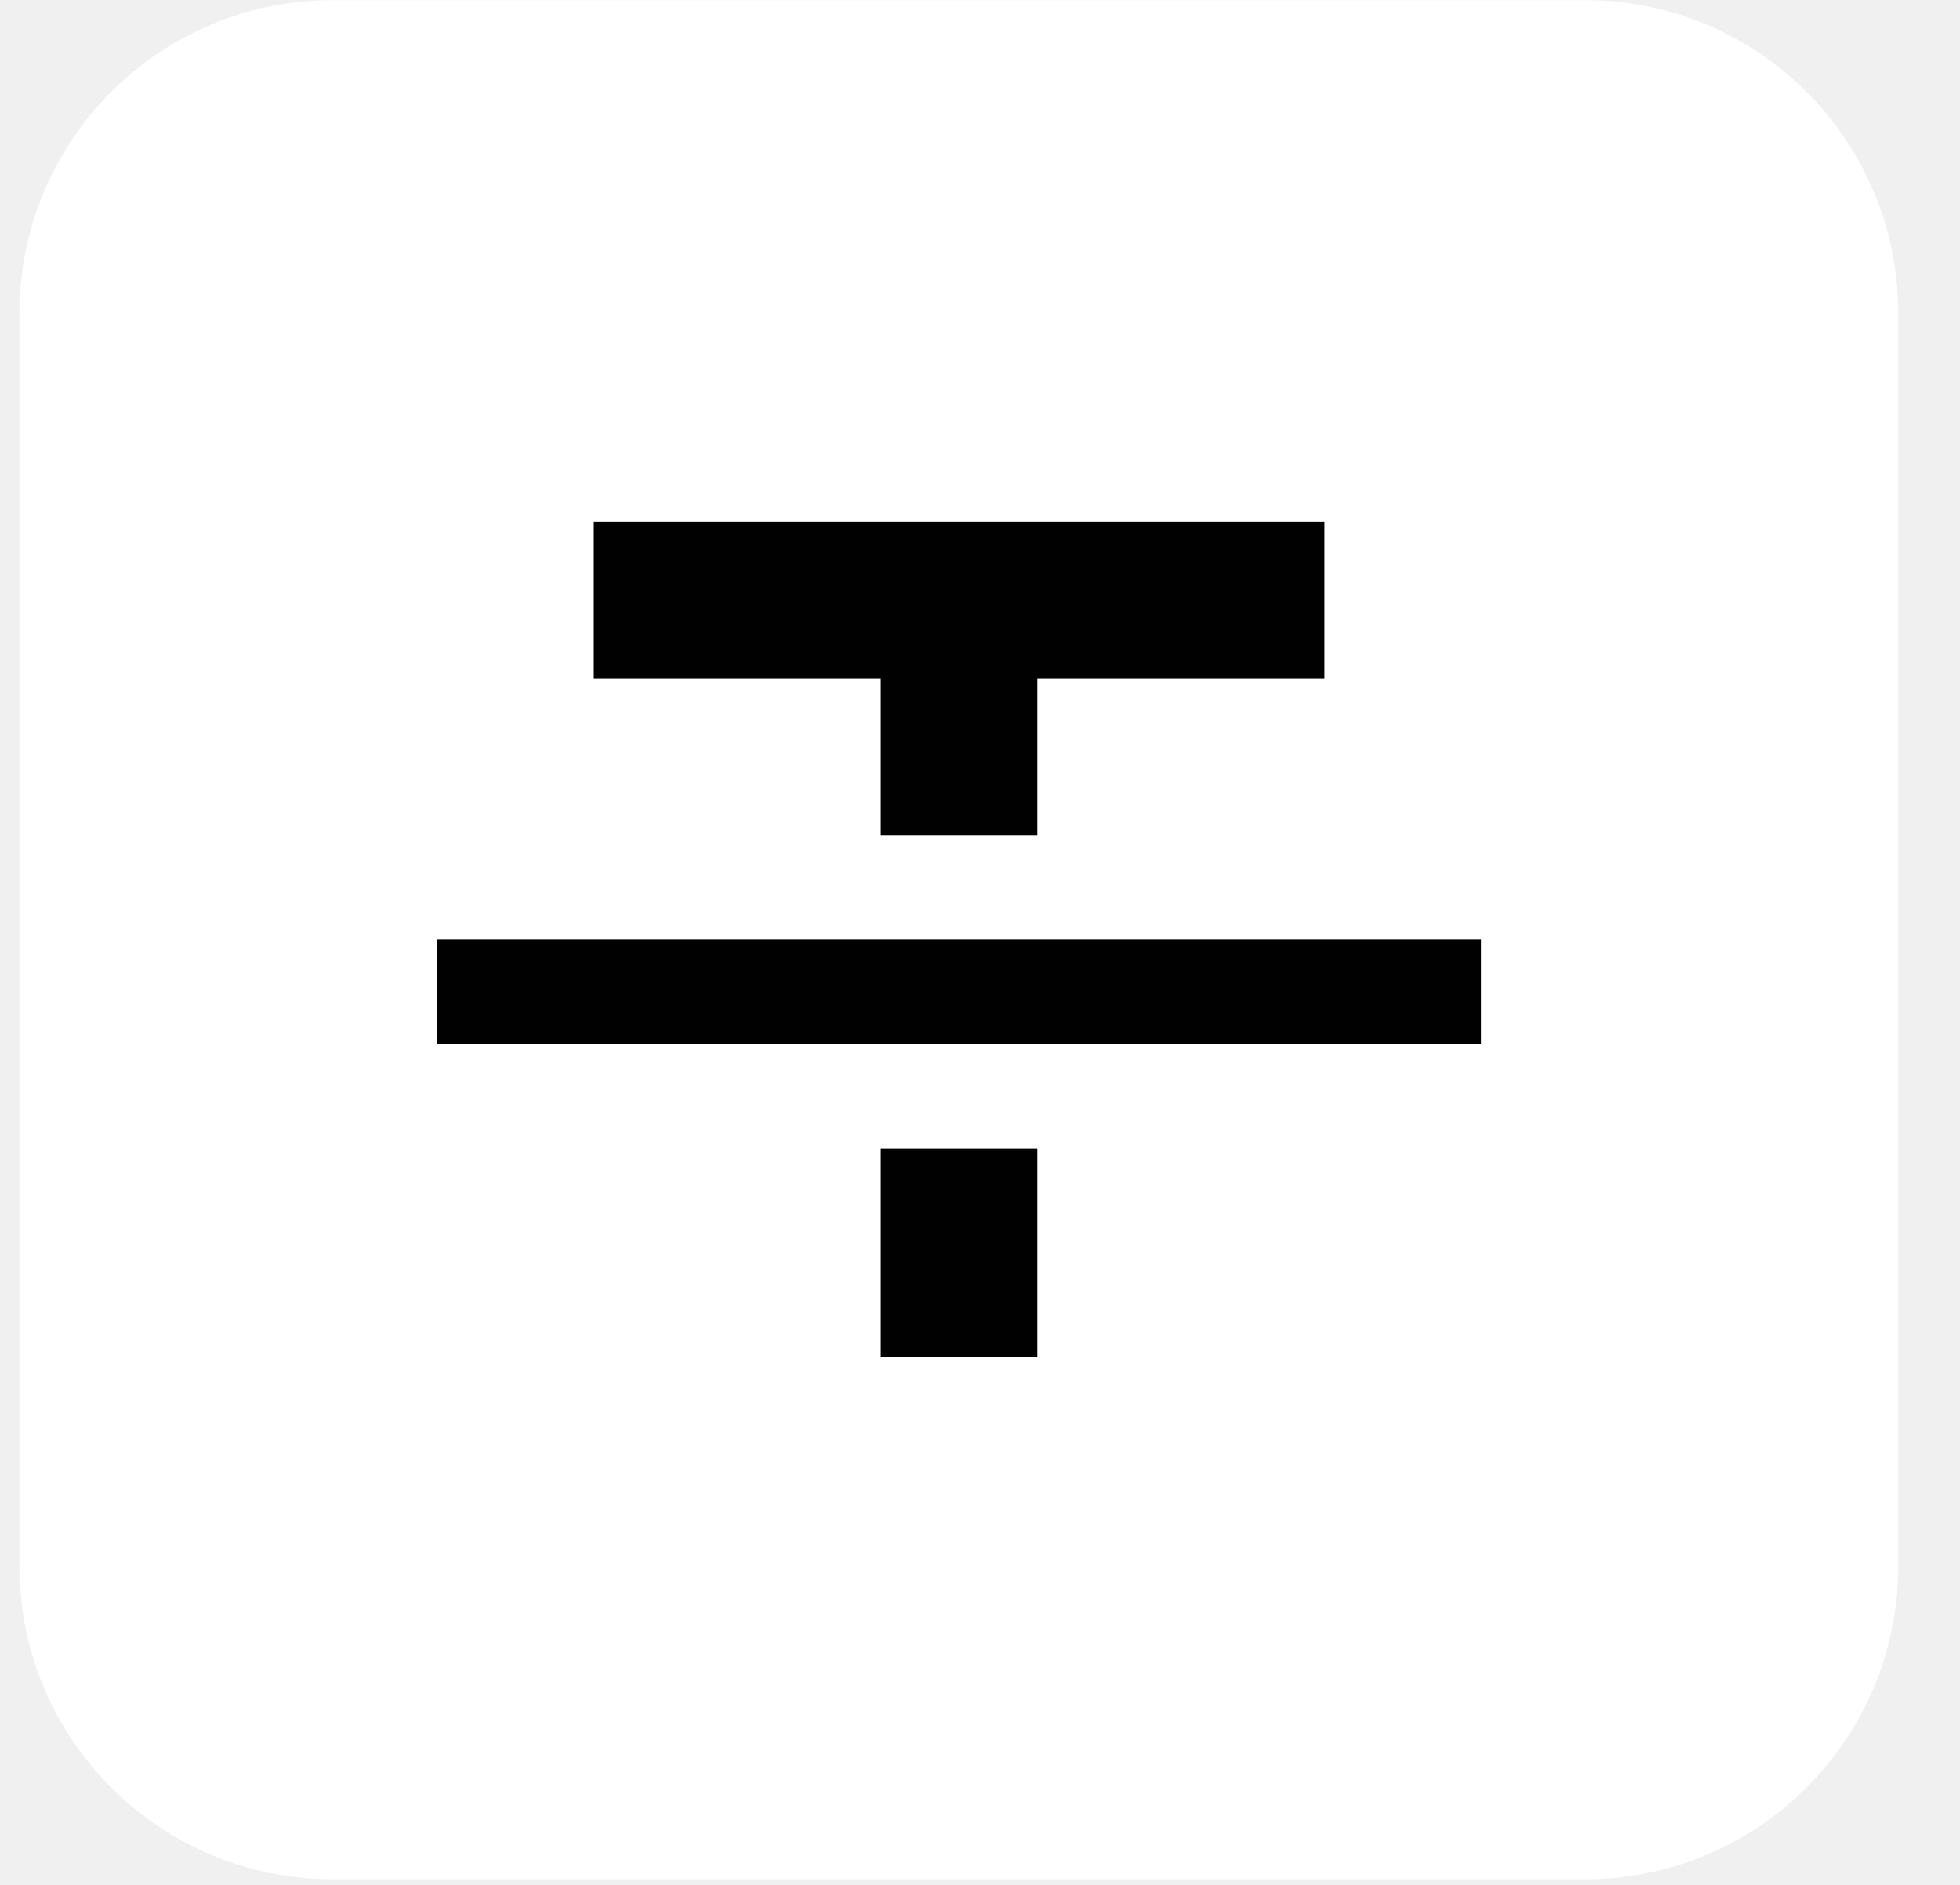
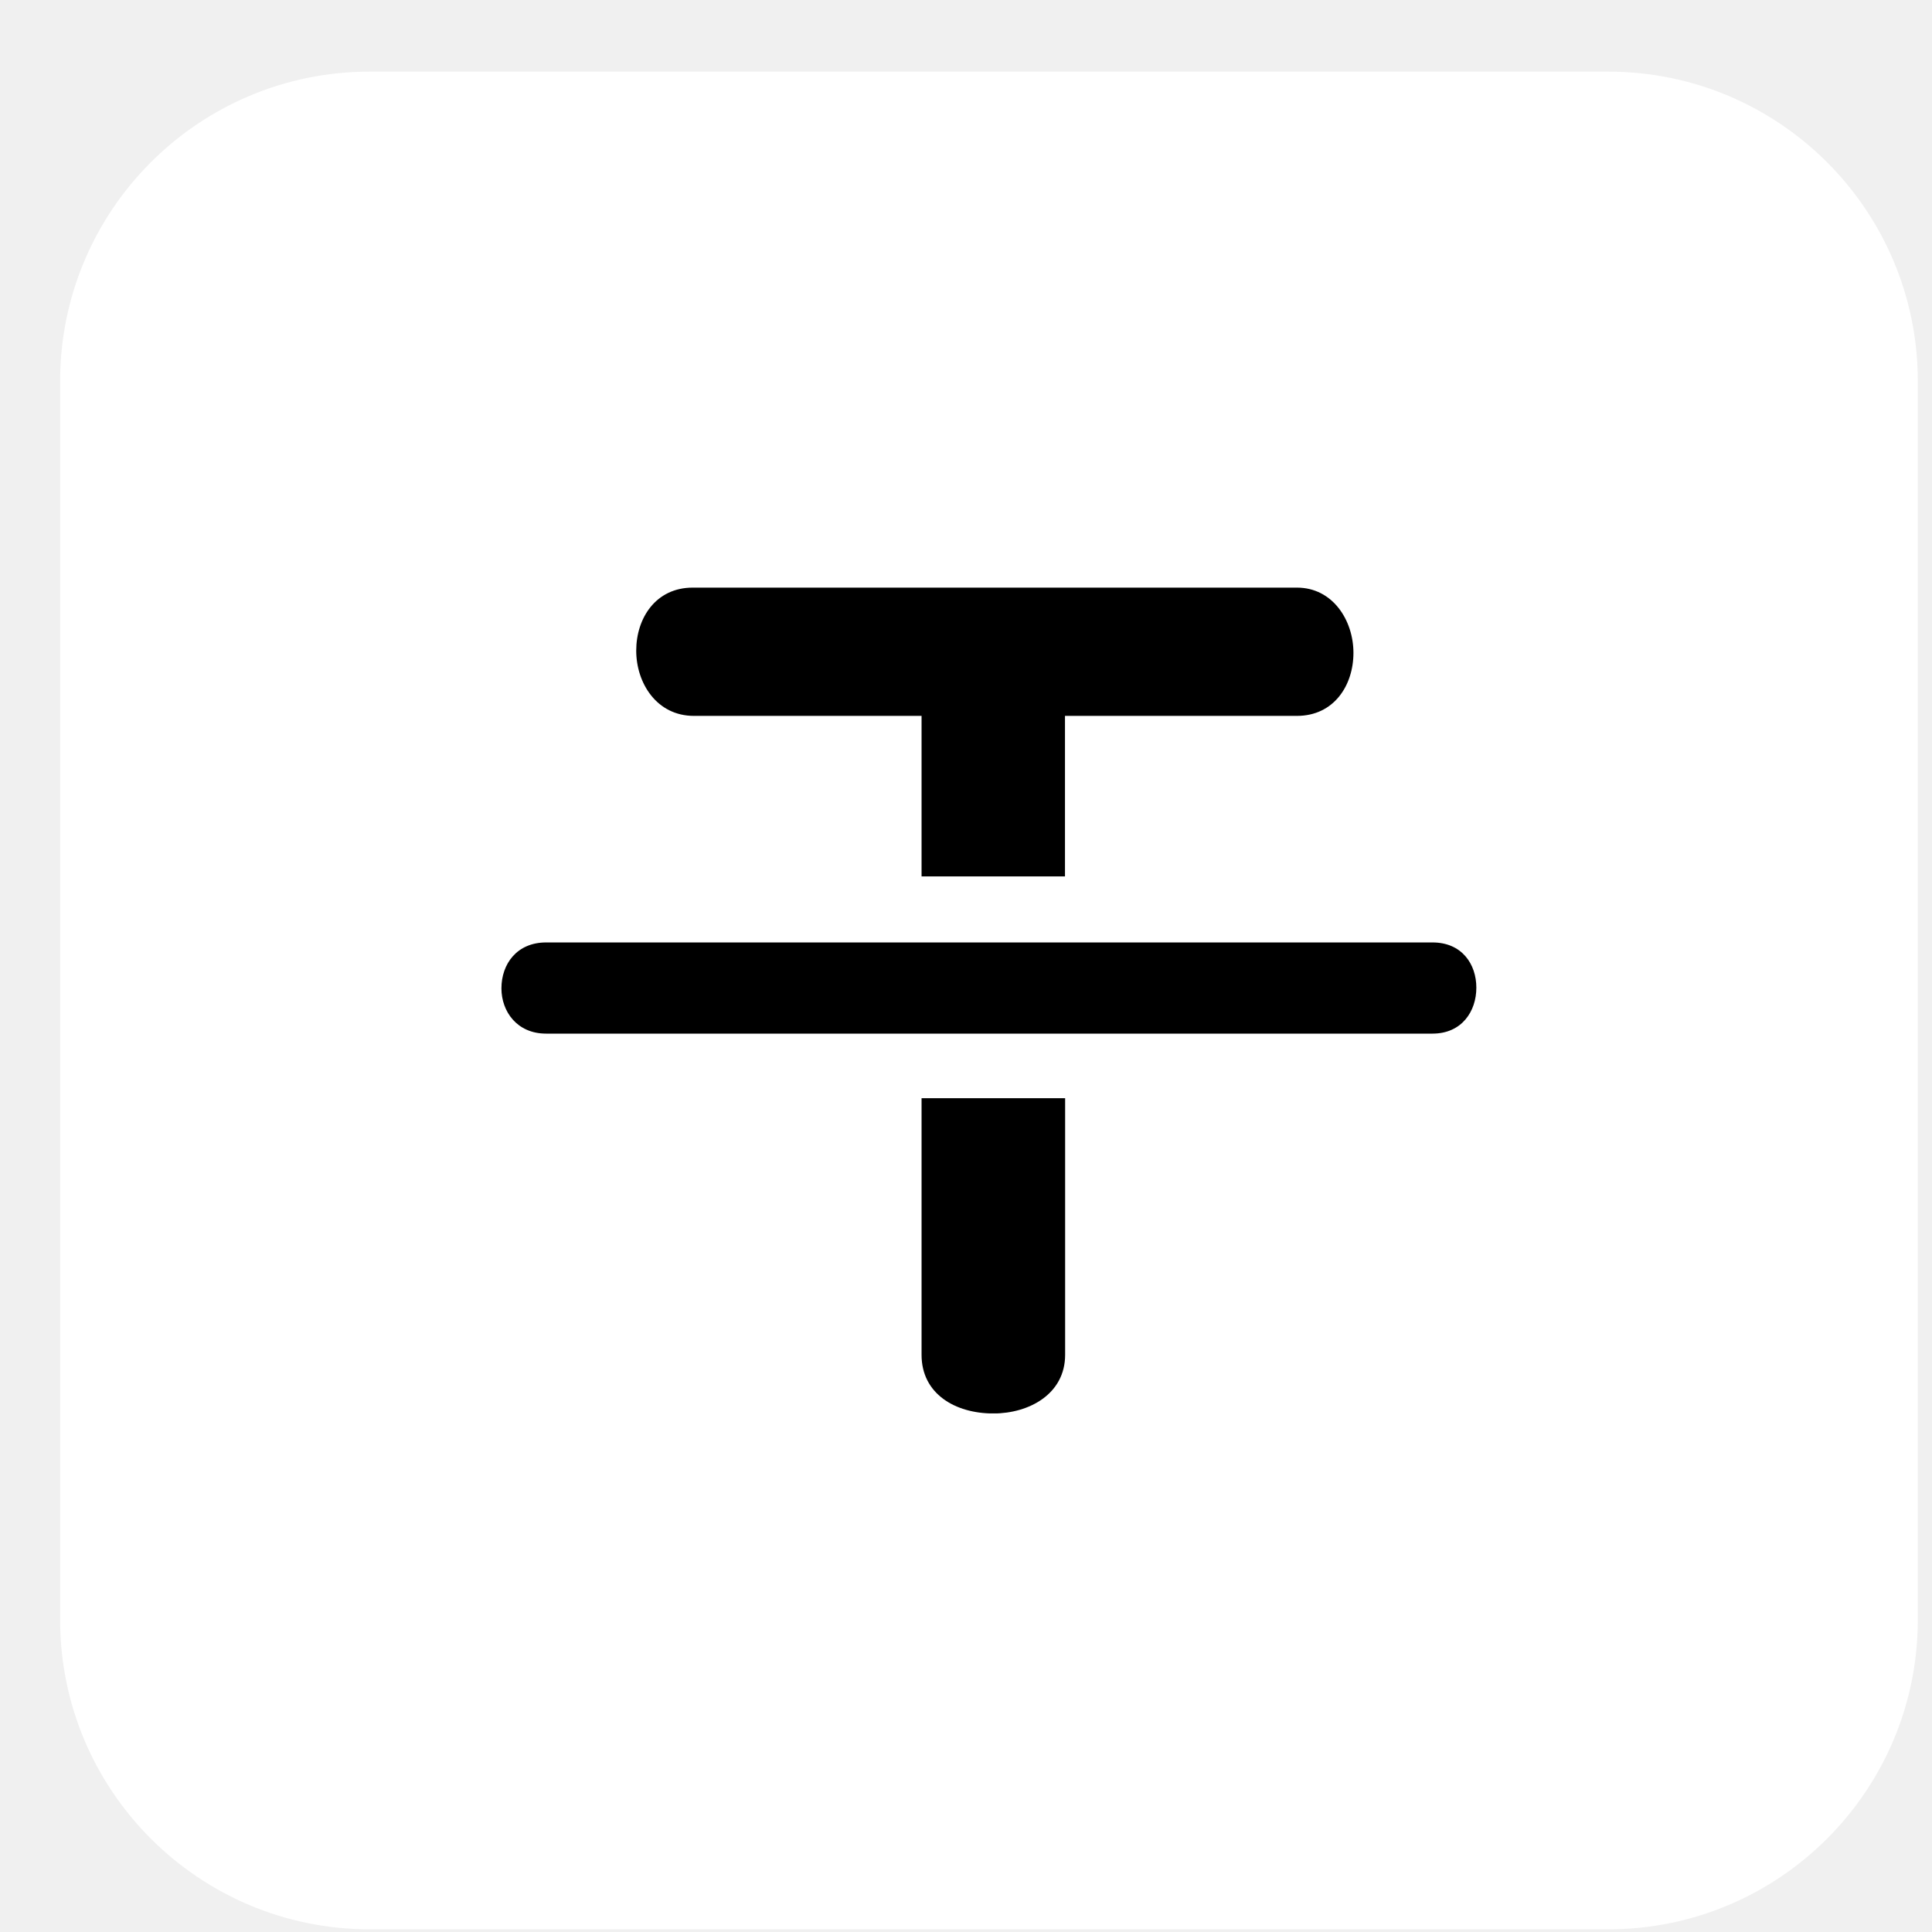
- <svg xmlns="http://www.w3.org/2000/svg" width="26" height="25" viewBox="0 0 26 25" fill="none">
-   <rect x="0.258" y="0.002" width="24.923" height="24.923" rx="4.154" fill="white" />
-   <mask id="mask0_1198_31094" style="mask-type:alpha" maskUnits="userSpaceOnUse" x="4" y="4" width="18" height="17">
-     <rect x="4.412" y="4.155" width="16.616" height="16.615" fill="#D9D9D9" />
+ <svg xmlns="http://www.w3.org/2000/svg" width="26" height="26" viewBox="0 0 26 26" fill="none">
+   <rect x="0.809" y="0.964" width="25" height="25" rx="4.167" fill="white" />
+   <mask id="mask0_1198_31094" style="mask-type:alpha" maskUnits="userSpaceOnUse" x="4" y="5" width="18" height="17">
+     <rect x="4.975" y="5.131" width="16.667" height="16.667" fill="#D9D9D9" />
  </mask>
  <g mask="url(#mask0_1198_31094)">
-     <path d="M5.801 13.848V12.463H19.647V13.848H5.801ZM11.685 11.079V9.002H7.878V6.925H17.57V9.002H13.762V11.079H11.685ZM11.685 18.002V15.232H13.762V18.002H11.685Z" fill="#010101" />
+ </g>
+   <g clip-path="url(#clip0_1198_31094)">
+     <path d="M12.402 14.779V18.233C12.402 18.759 12.856 19.022 13.368 19.022C13.851 19.022 14.334 18.759 14.334 18.233V14.779H12.404H12.402Z" fill="black" />
+     <path d="M9.338 9.634H12.402V11.794H14.332V9.634H17.454C17.951 9.634 18.214 9.224 18.214 8.786C18.214 8.348 17.935 7.908 17.454 7.908H9.322C8.826 7.908 8.562 8.318 8.562 8.756C8.562 9.194 8.839 9.634 9.338 9.634Z" fill="black" />
+     <path d="M19.278 12.683H7.349C6.956 12.683 6.748 12.973 6.748 13.301C6.748 13.61 6.956 13.91 7.349 13.91H19.278C19.672 13.91 19.868 13.61 19.868 13.292C19.868 12.973 19.672 12.683 19.278 12.683Z" fill="black" />
  </g>
+   <defs>
+     <clipPath id="clip0_1198_31094">
+       <rect width="14.662" height="11.114" fill="white" transform="translate(5.97656 7.90723)" />
+     </clipPath>
+   </defs>
</svg>
